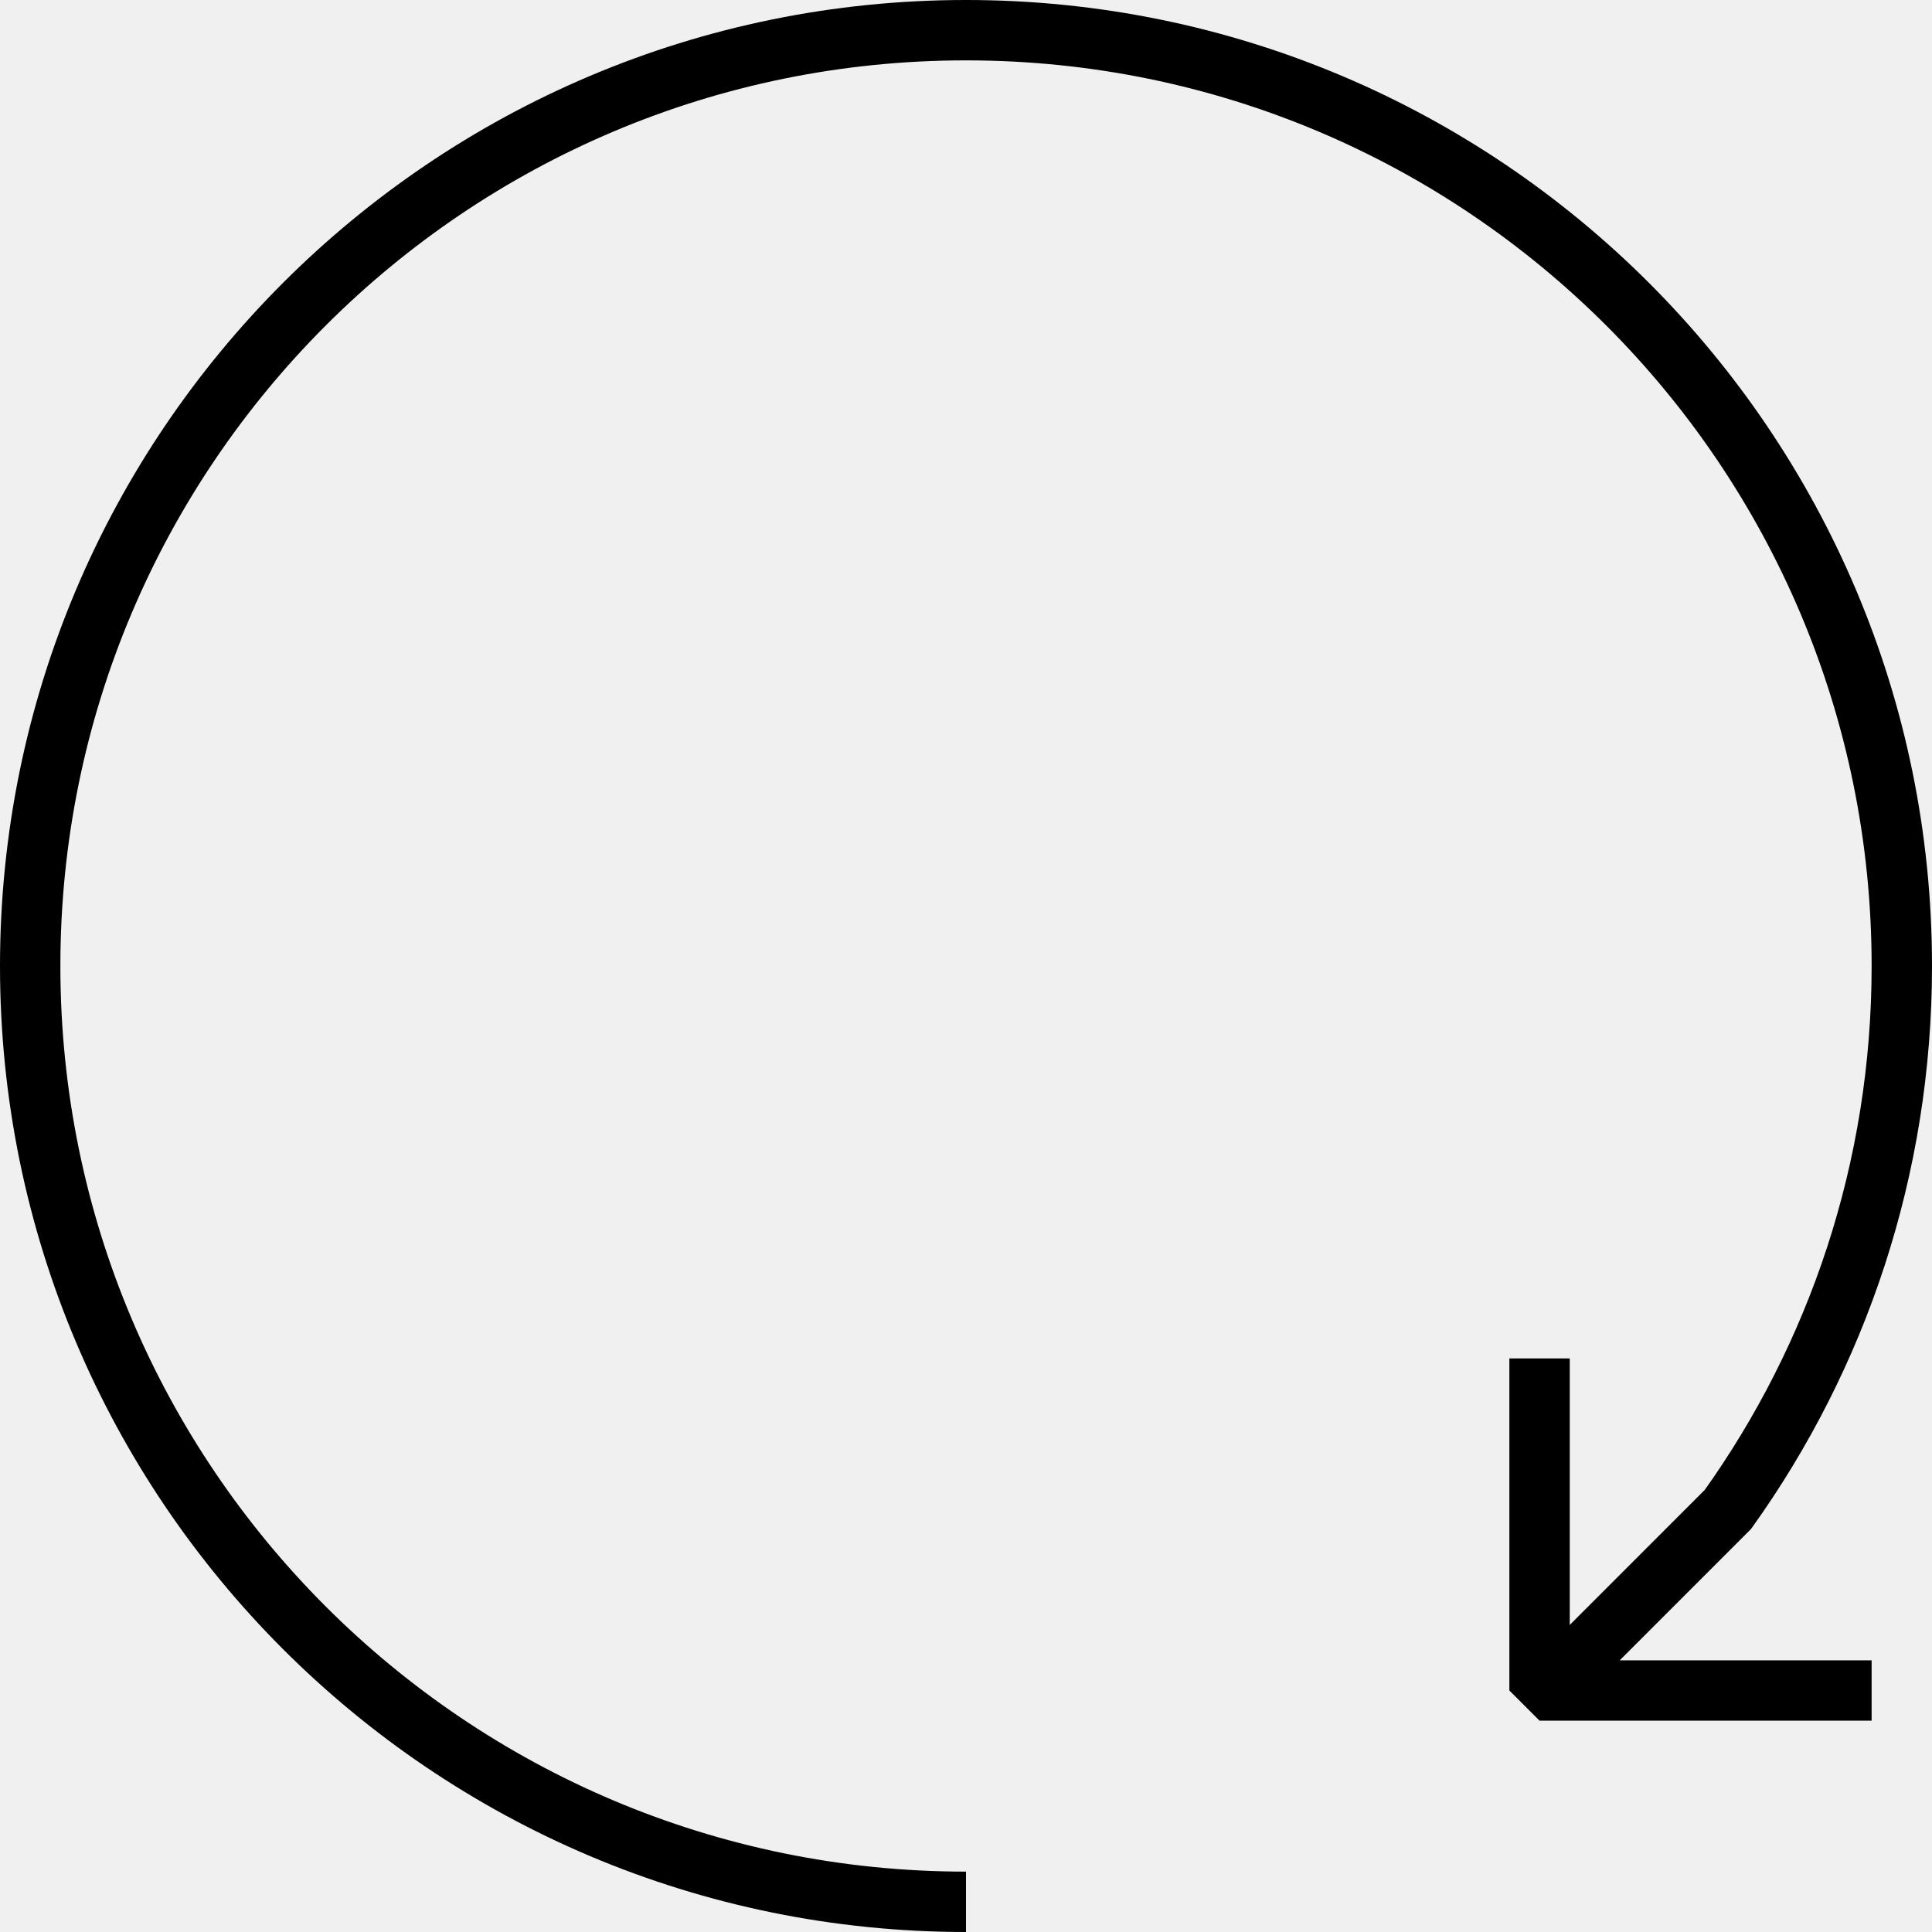
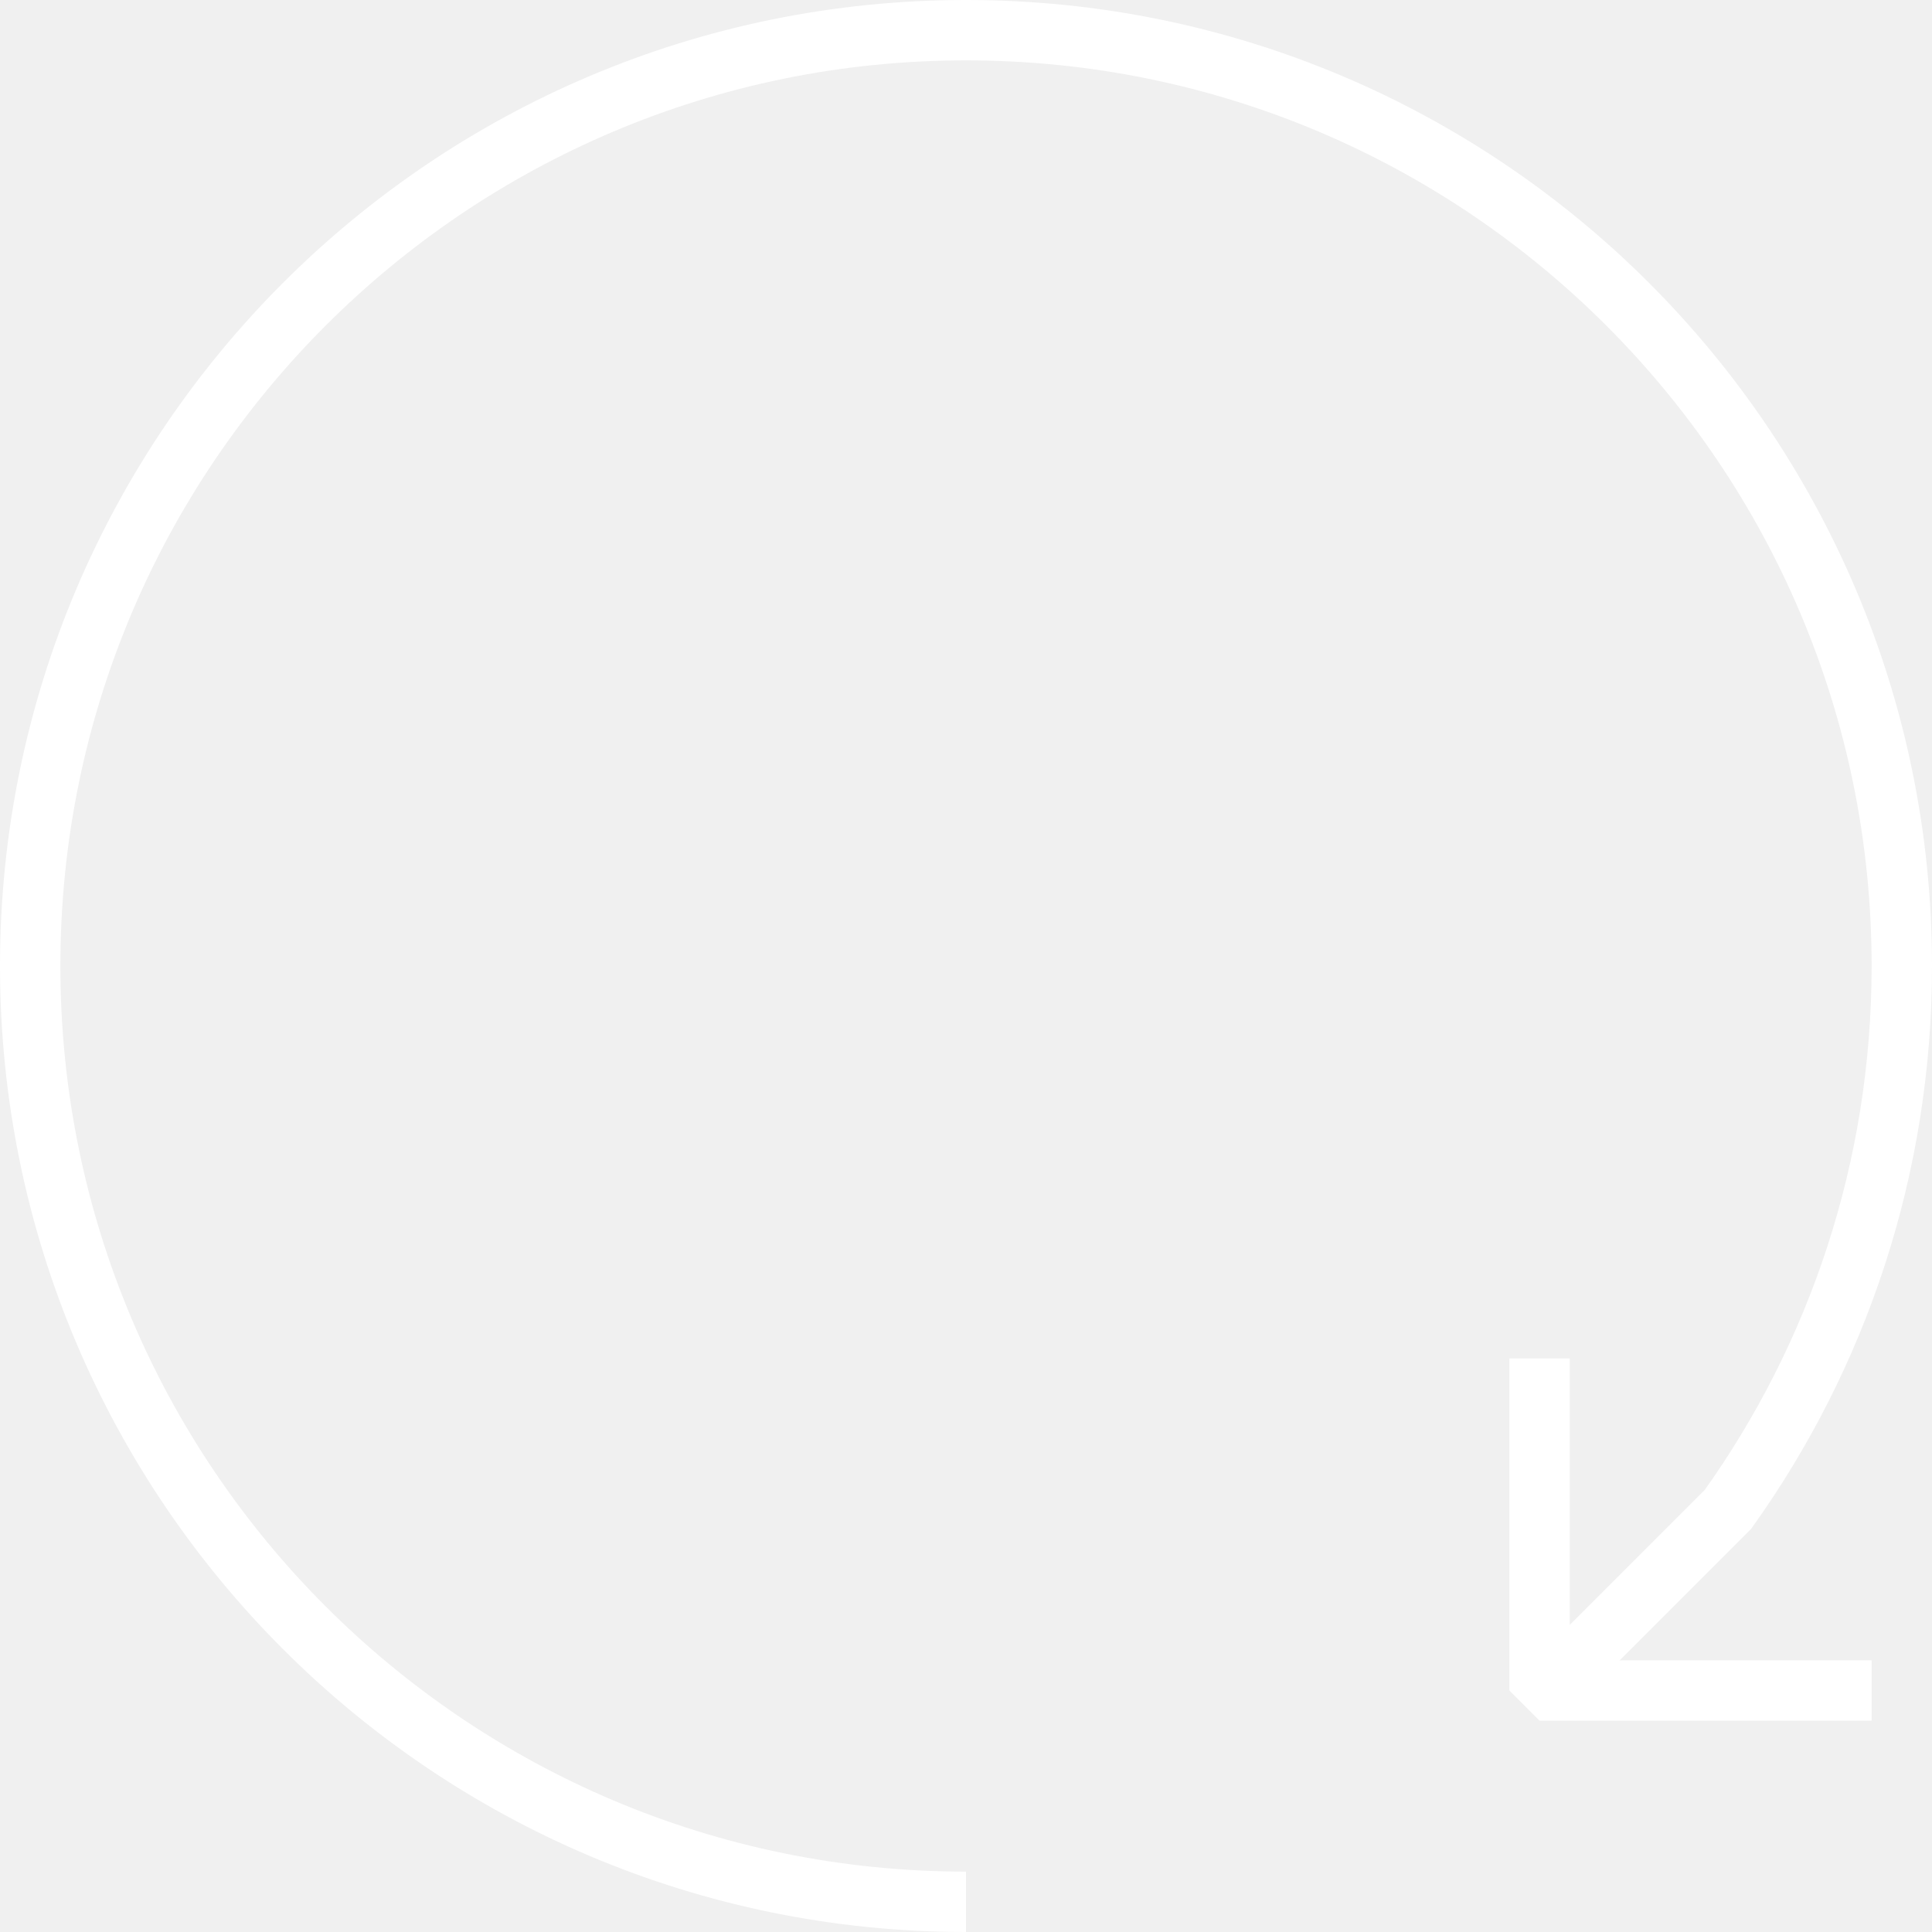
<svg xmlns="http://www.w3.org/2000/svg" viewBox="0 0 64 64" enable-background="new 0 0 64 64" style="display: block;">
-   <g fill="none" stroke="#000" stroke-width="2" stroke-miterlimit="10">
+   <g fill="none" stroke="#fff" stroke-width="2" stroke-miterlimit="10">
    <path d="M32,1C14.879,1,1,14.879,1,32s13.879,31,31,31" style="stroke-dashoffset: 2e-05; stroke-dasharray: none;" />
    <path d="m32 1c17.12 0 31 13.879 31 31 0 6.713-2.134 12.926-5.759 18l-5.62 5.621" style="stroke-dashoffset: 2e-05; stroke-dasharray: none;" />
    <path stroke-linejoin="bevel" d="m51 45v11h11" style="stroke-dashoffset: 2e-05; stroke-dasharray: none;" />
  </g>
</svg>
